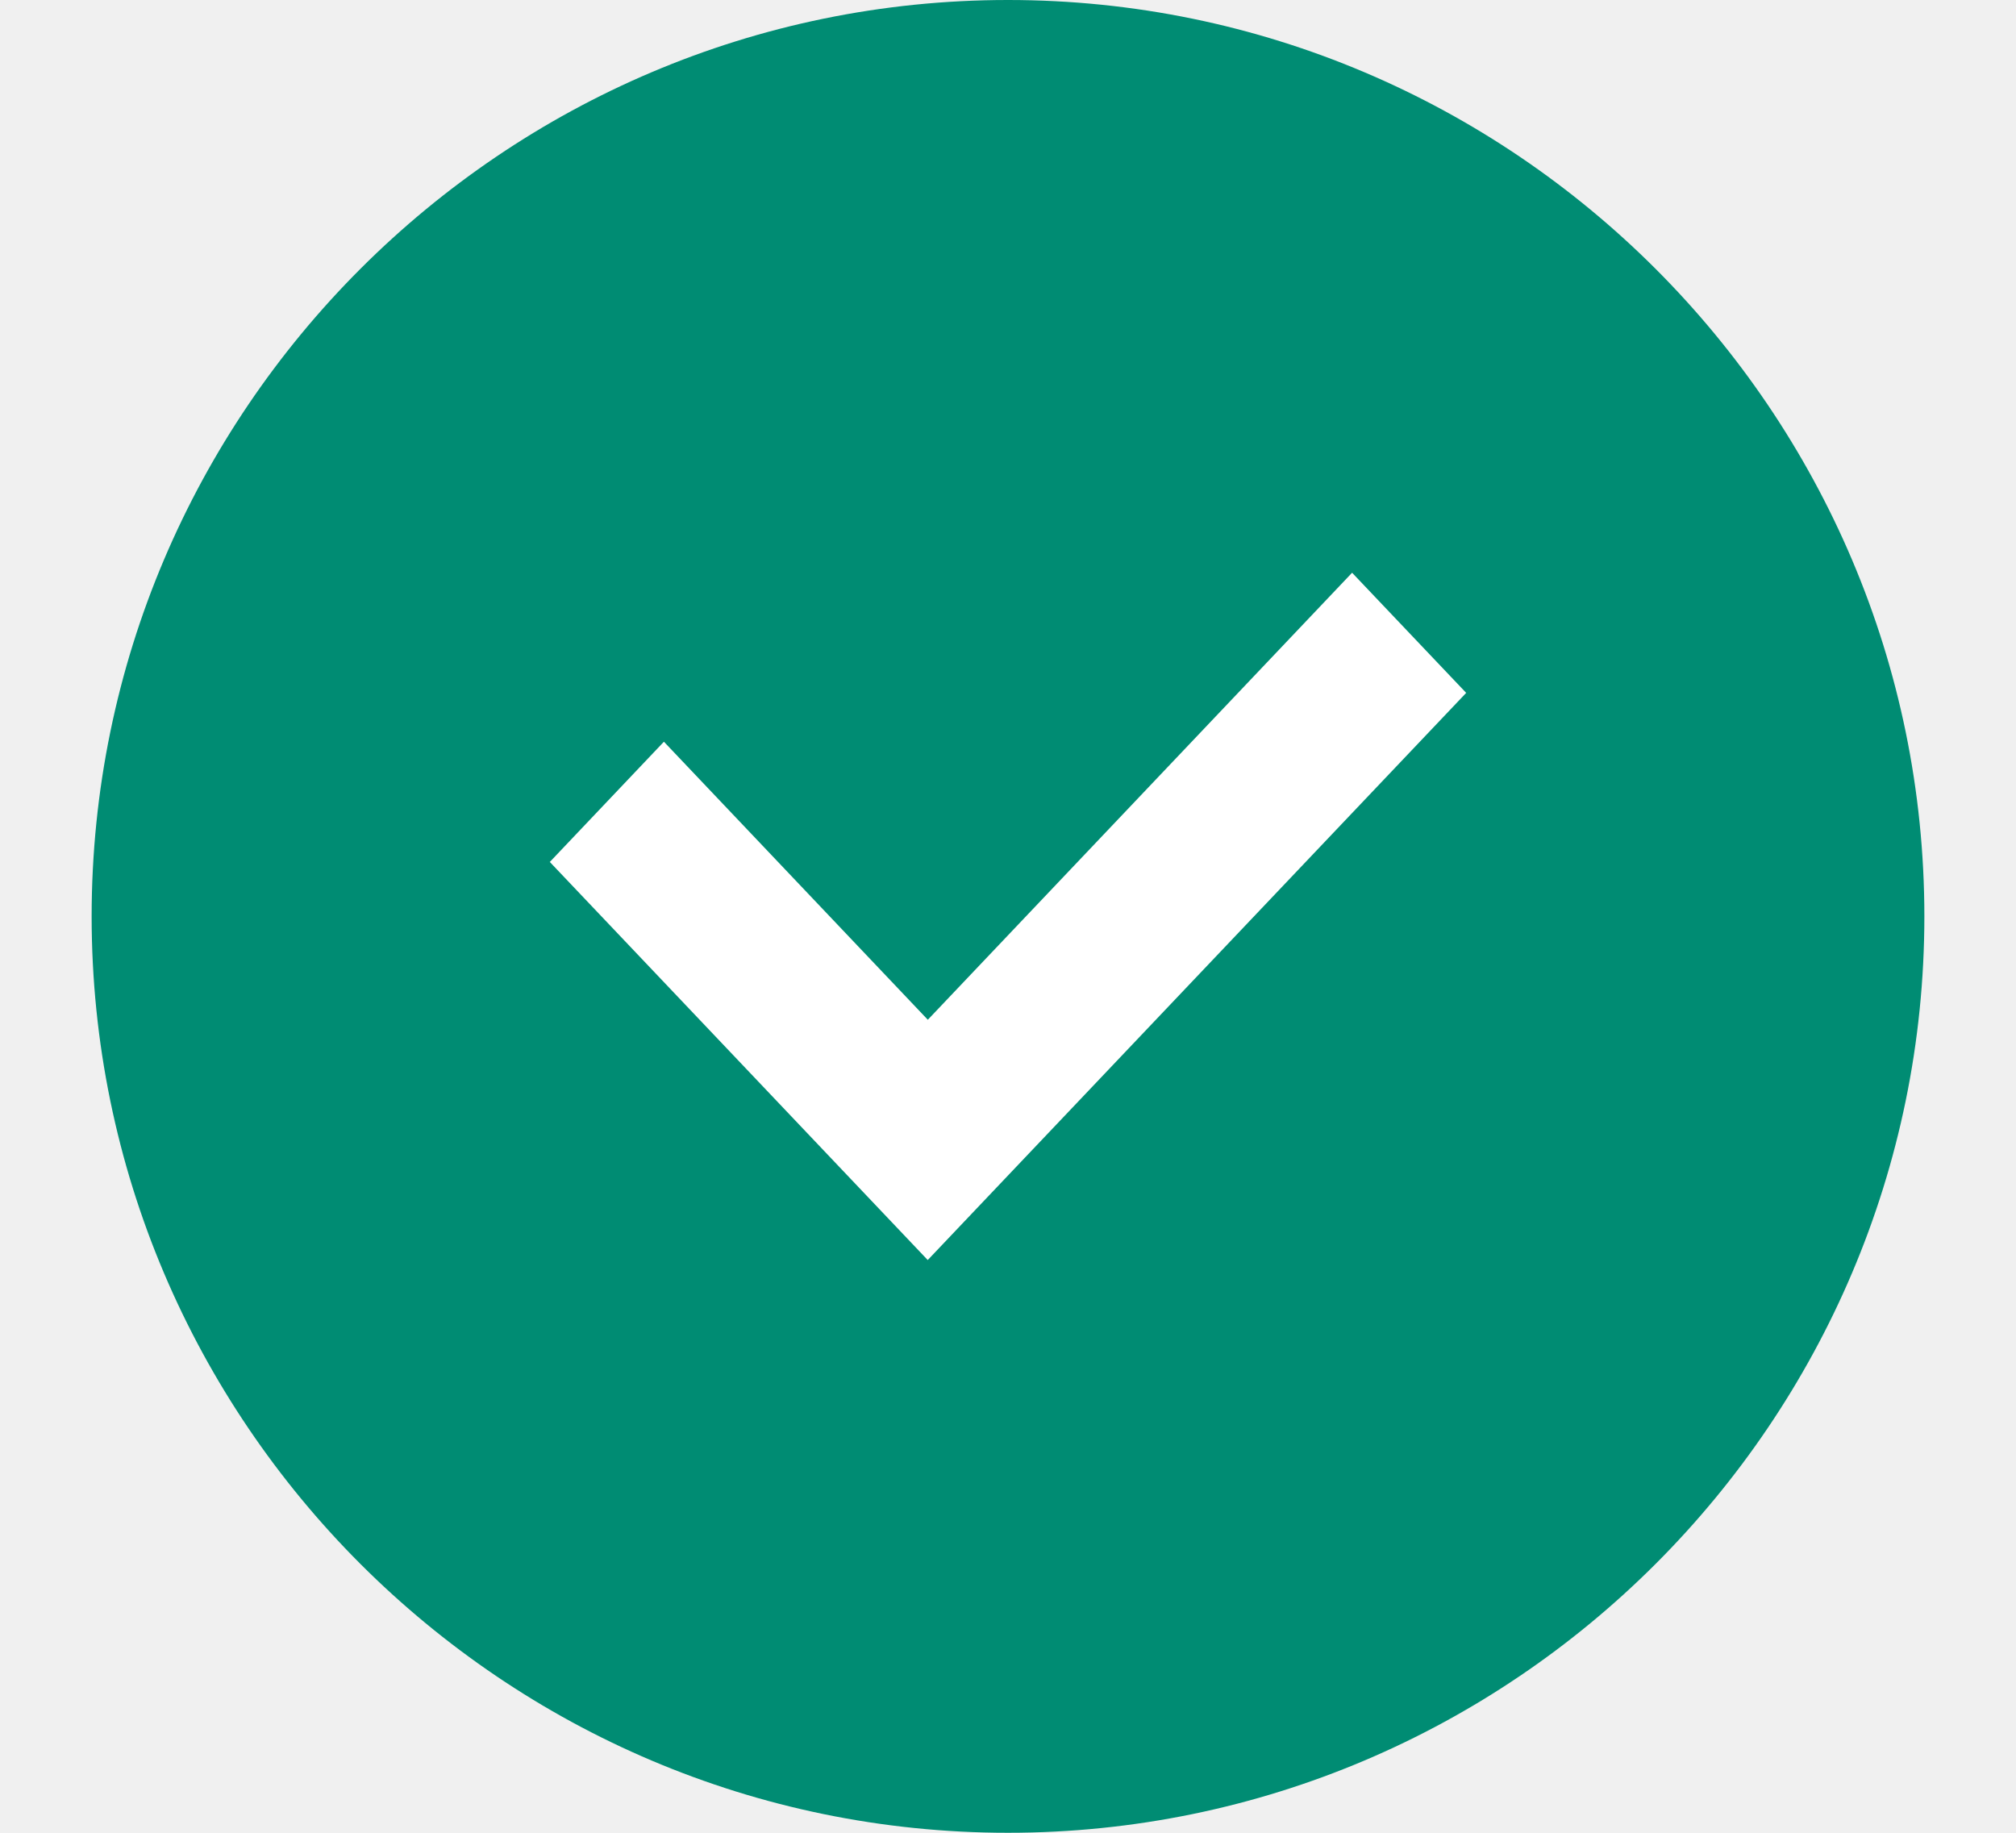
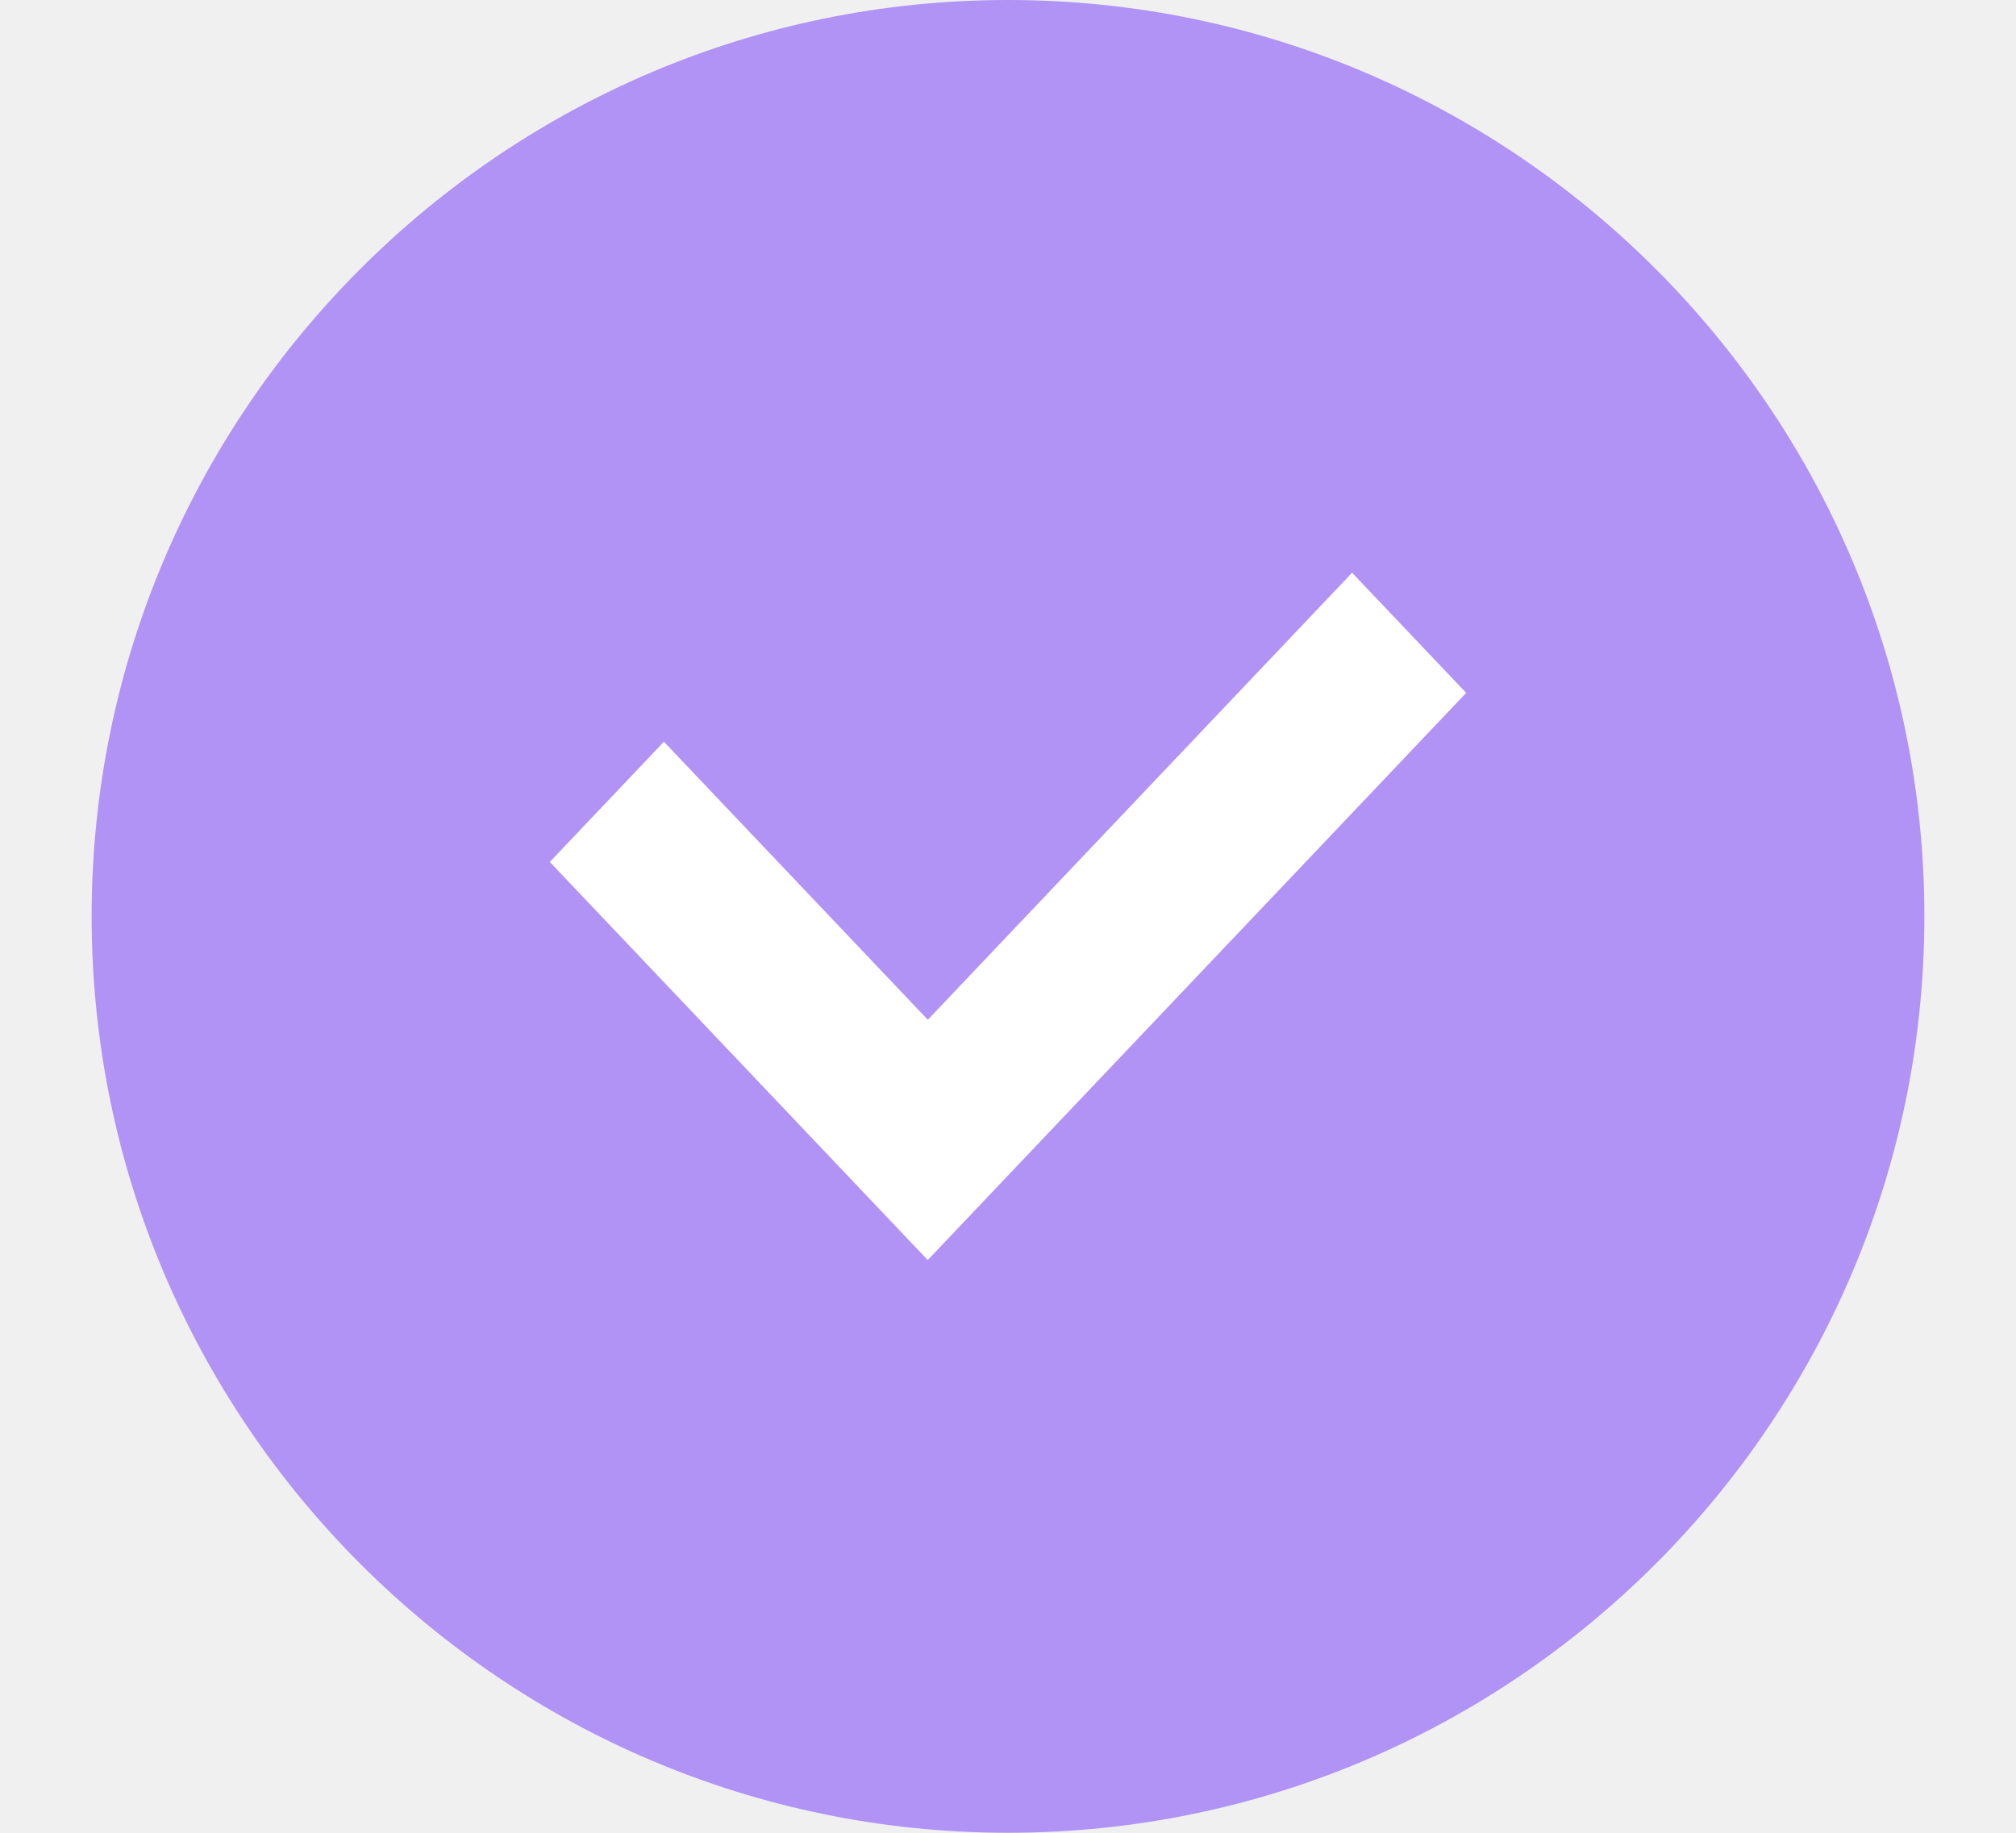
<svg xmlns="http://www.w3.org/2000/svg" width="22" height="20" viewBox="0 0 22 20">
  <g fill="none" fill-rule="evenodd">
-     <path fill="#008C73" d="M11 0C5.489 0 1 4.489 1 10s4.489 10 10 10 10-4.489 10-10S16.511 0 11 0z" />
+     <path fill="#B093F4" d="M11 0C5.489 0 1 4.489 1 10s4.489 10 10 10 10-4.489 10-10S16.511 0 11 0z" />
    <path fill="#FFF" d="M10.124 13.75L6 9.406l1.245-1.312 2.88 3.034 4.63-4.878L16 7.561z" />
  </g>
</svg>
